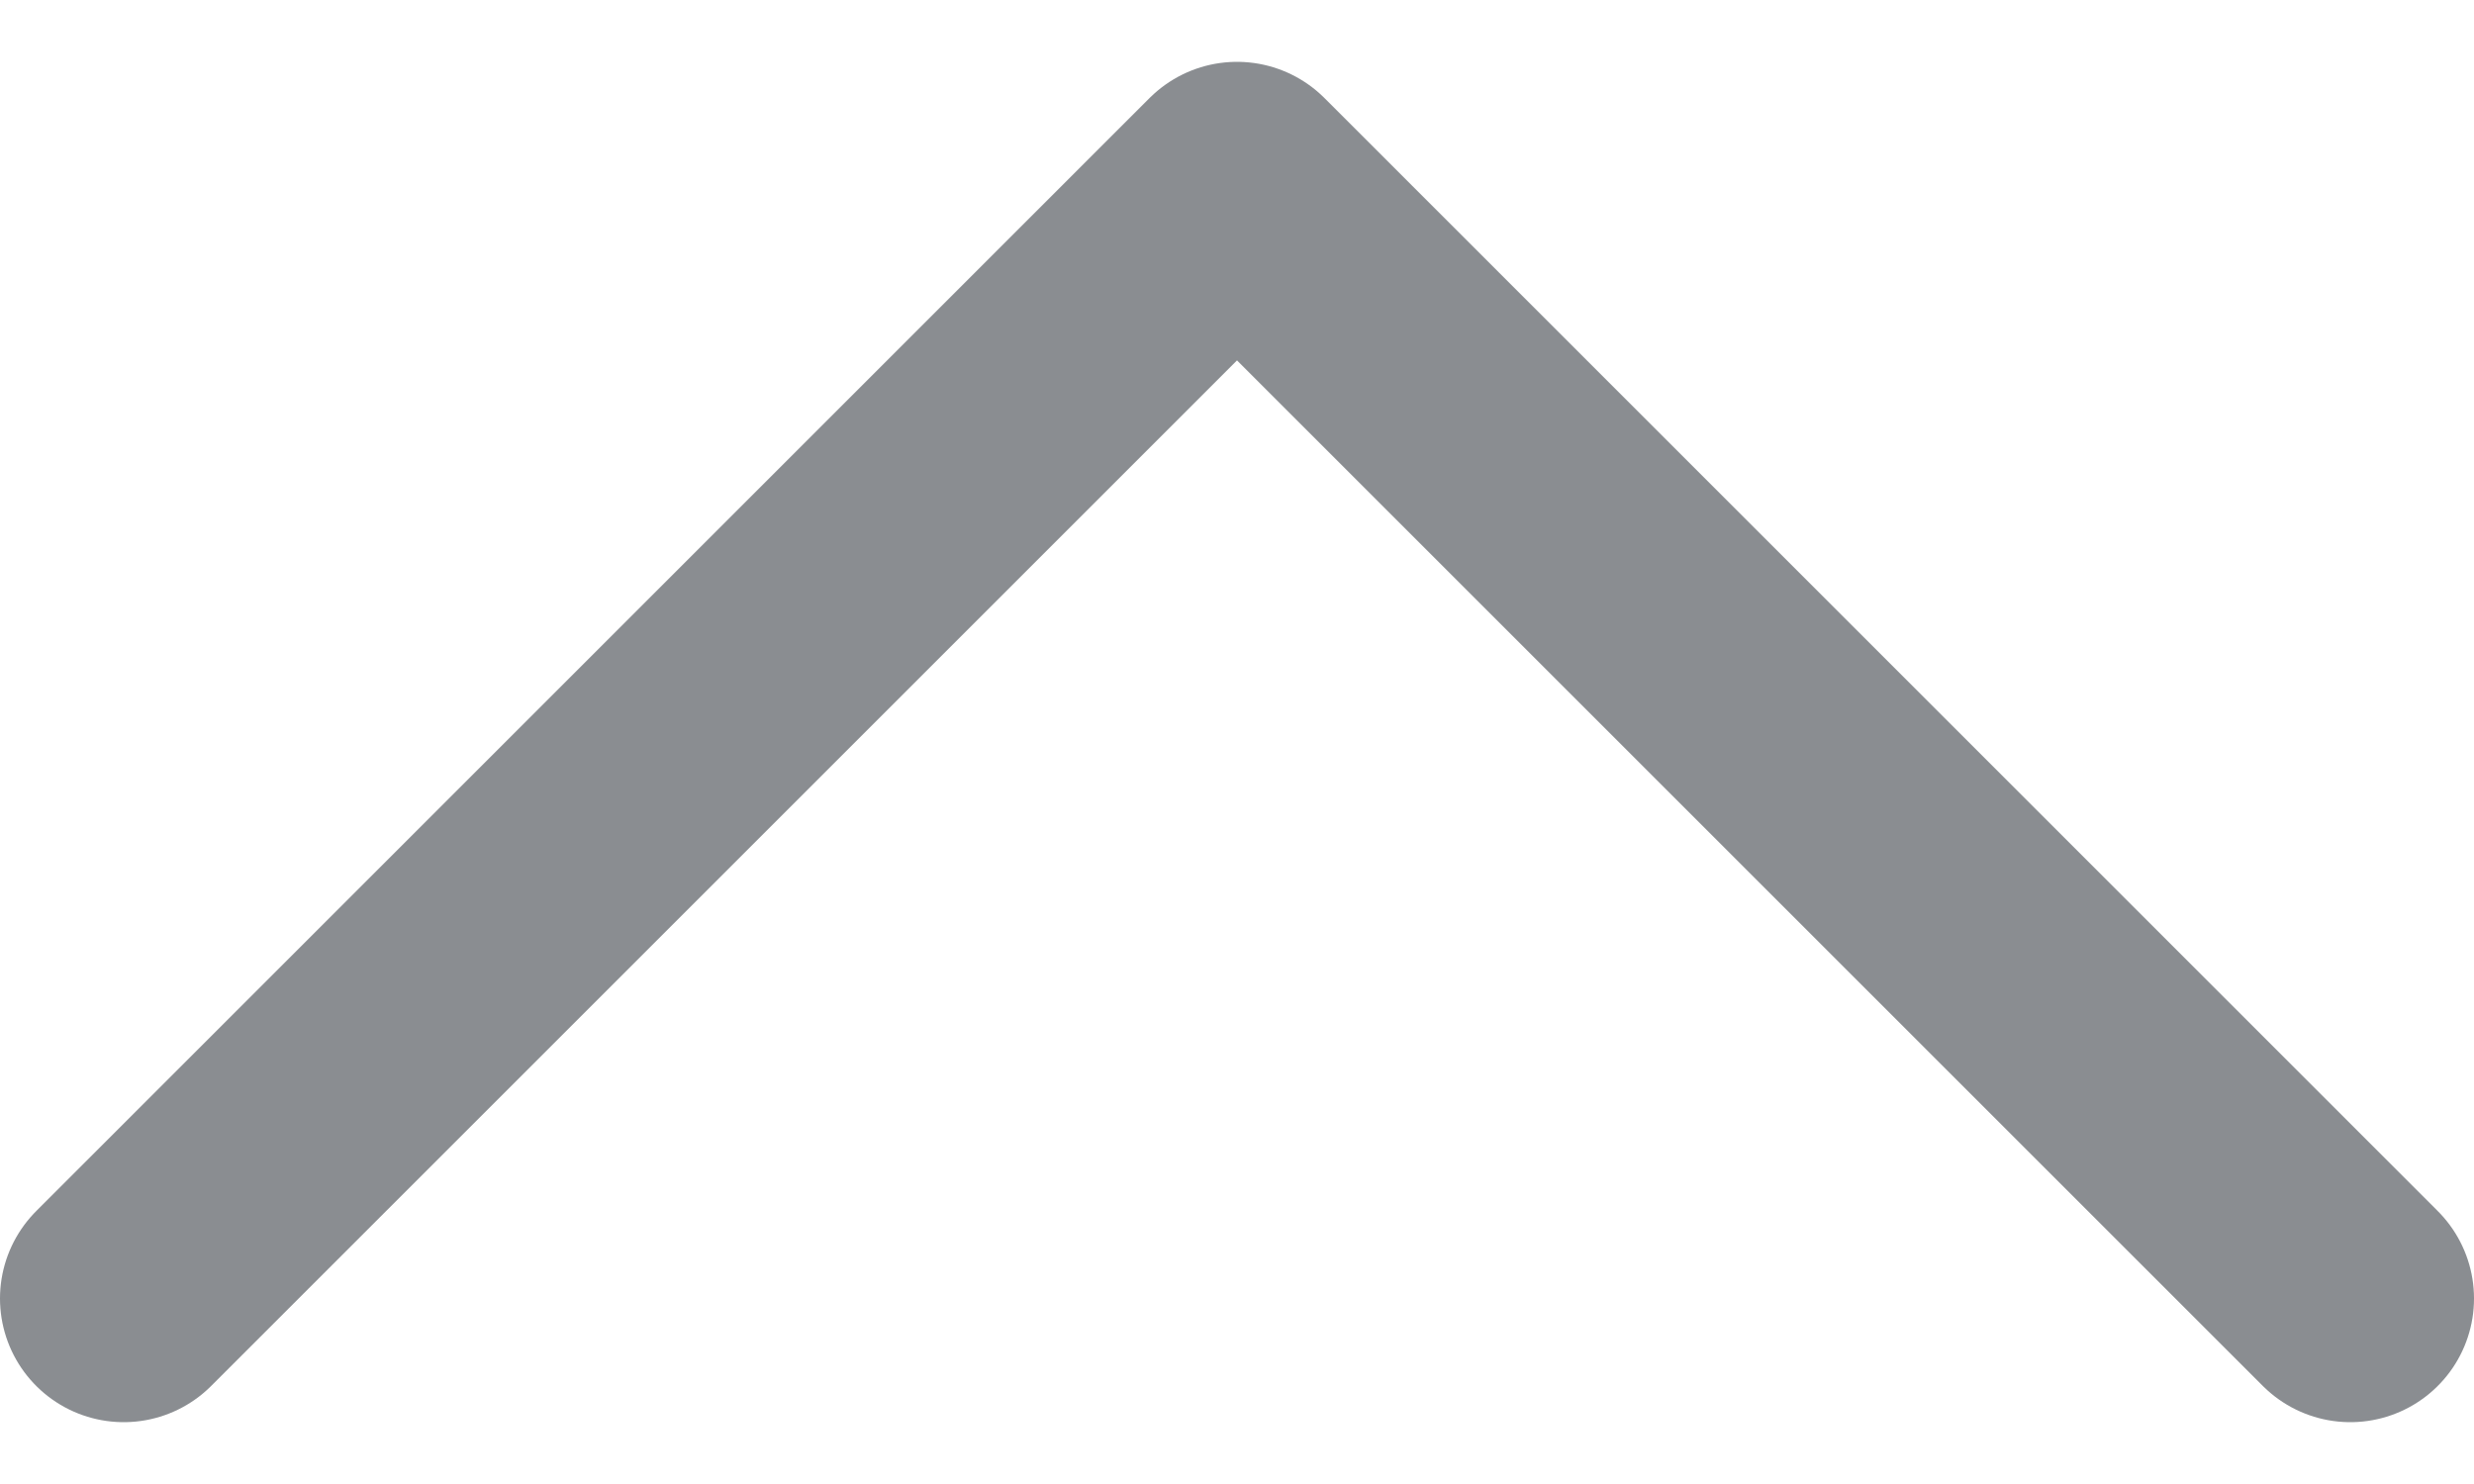
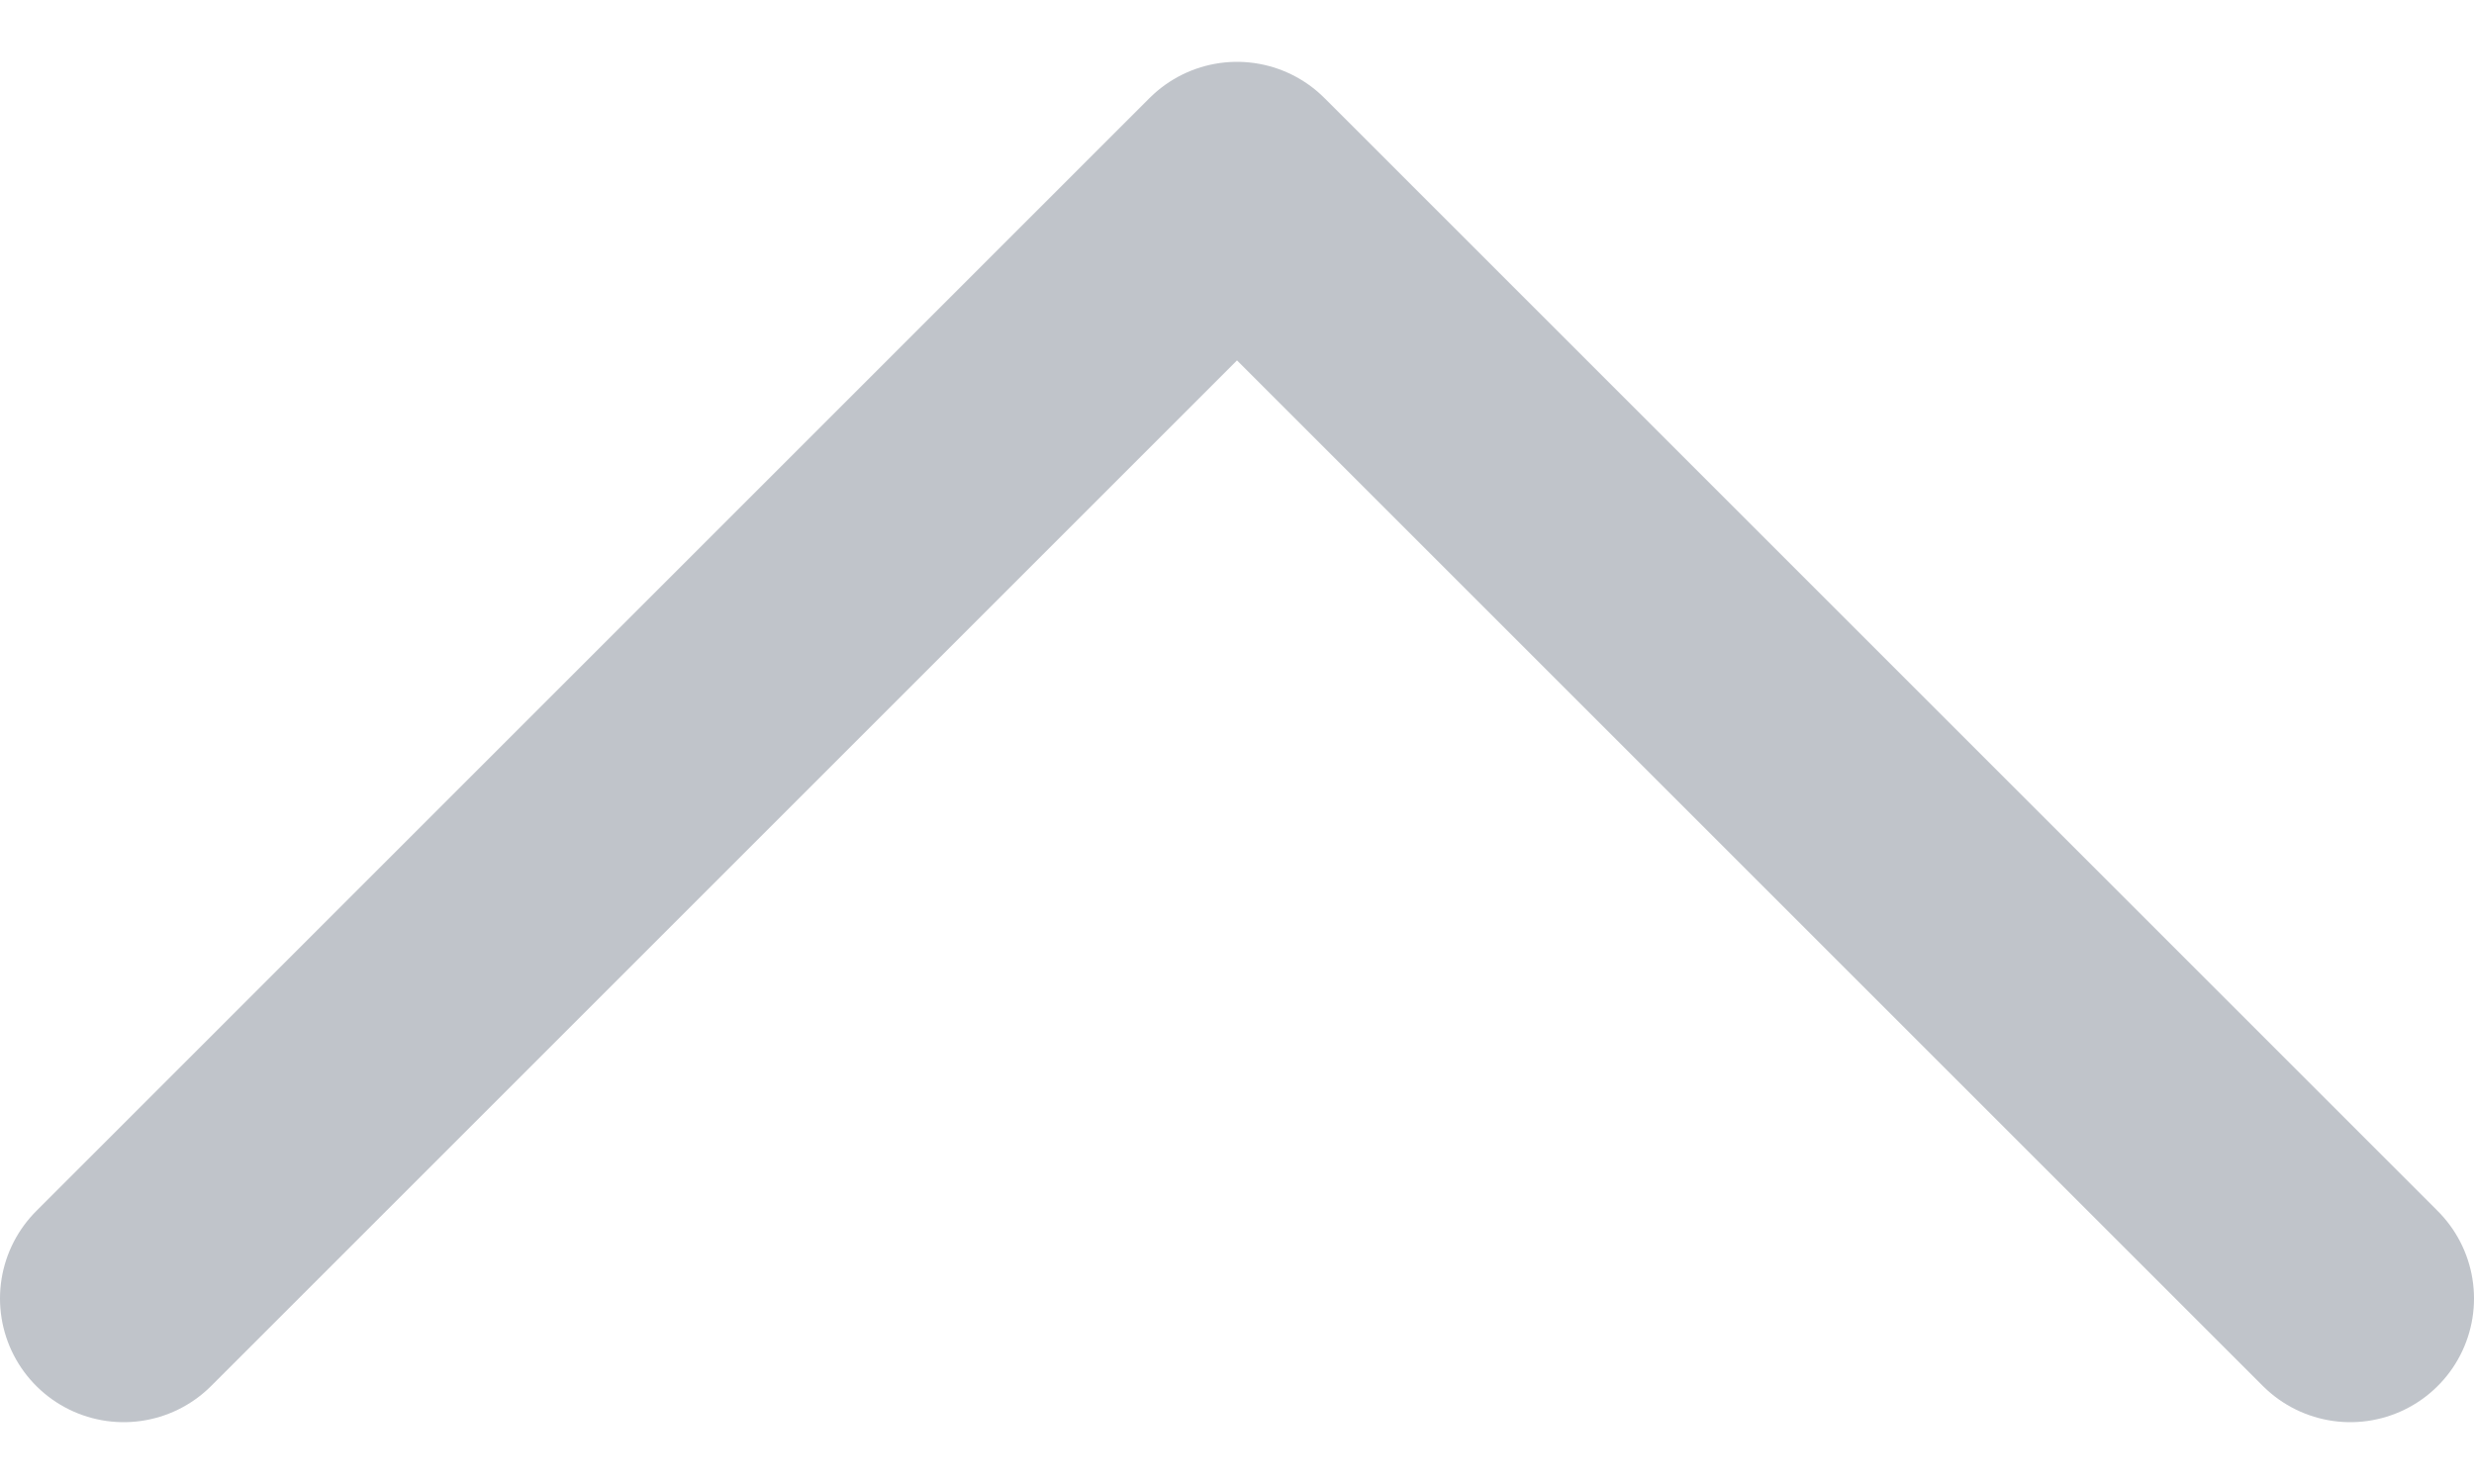
<svg xmlns="http://www.w3.org/2000/svg" width="10" height="6" viewBox="0 0 10 6" fill="none">
-   <path d="M9.5 5.25L5 0.75L0.5 5.25" stroke="#8A8D91" stroke-linecap="round" stroke-linejoin="round" />
+   <path d="M9.5 5.25L5 0.75L0.5 5.25" stroke="#c0c4ca" stroke-linecap="round" stroke-linejoin="round" />
</svg>
